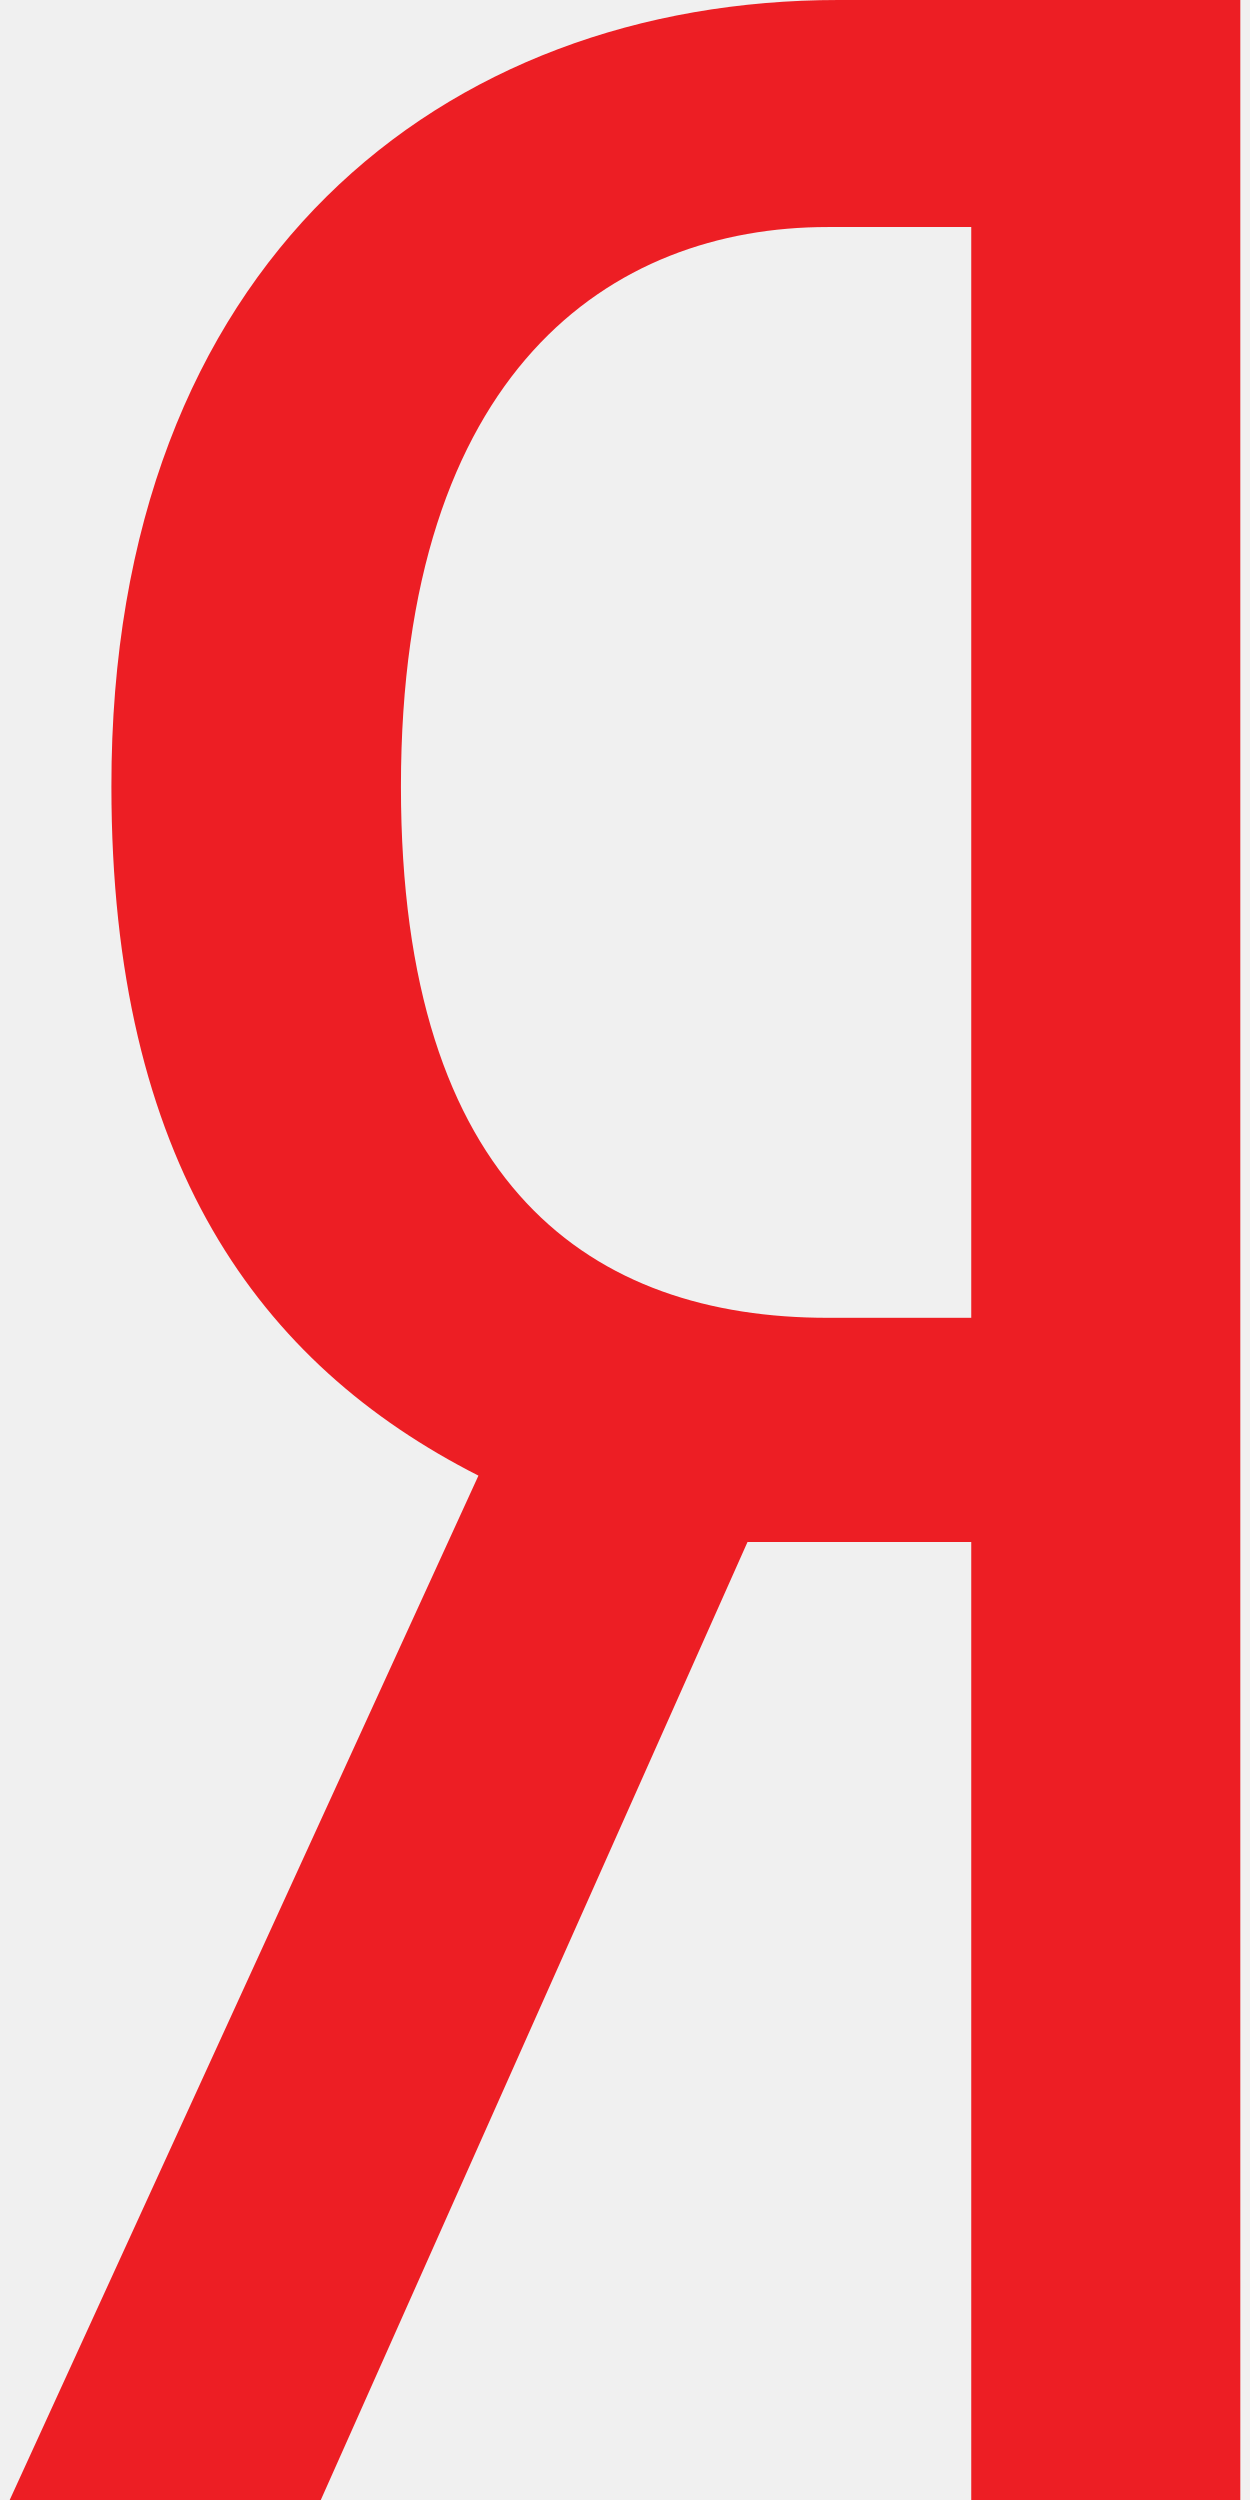
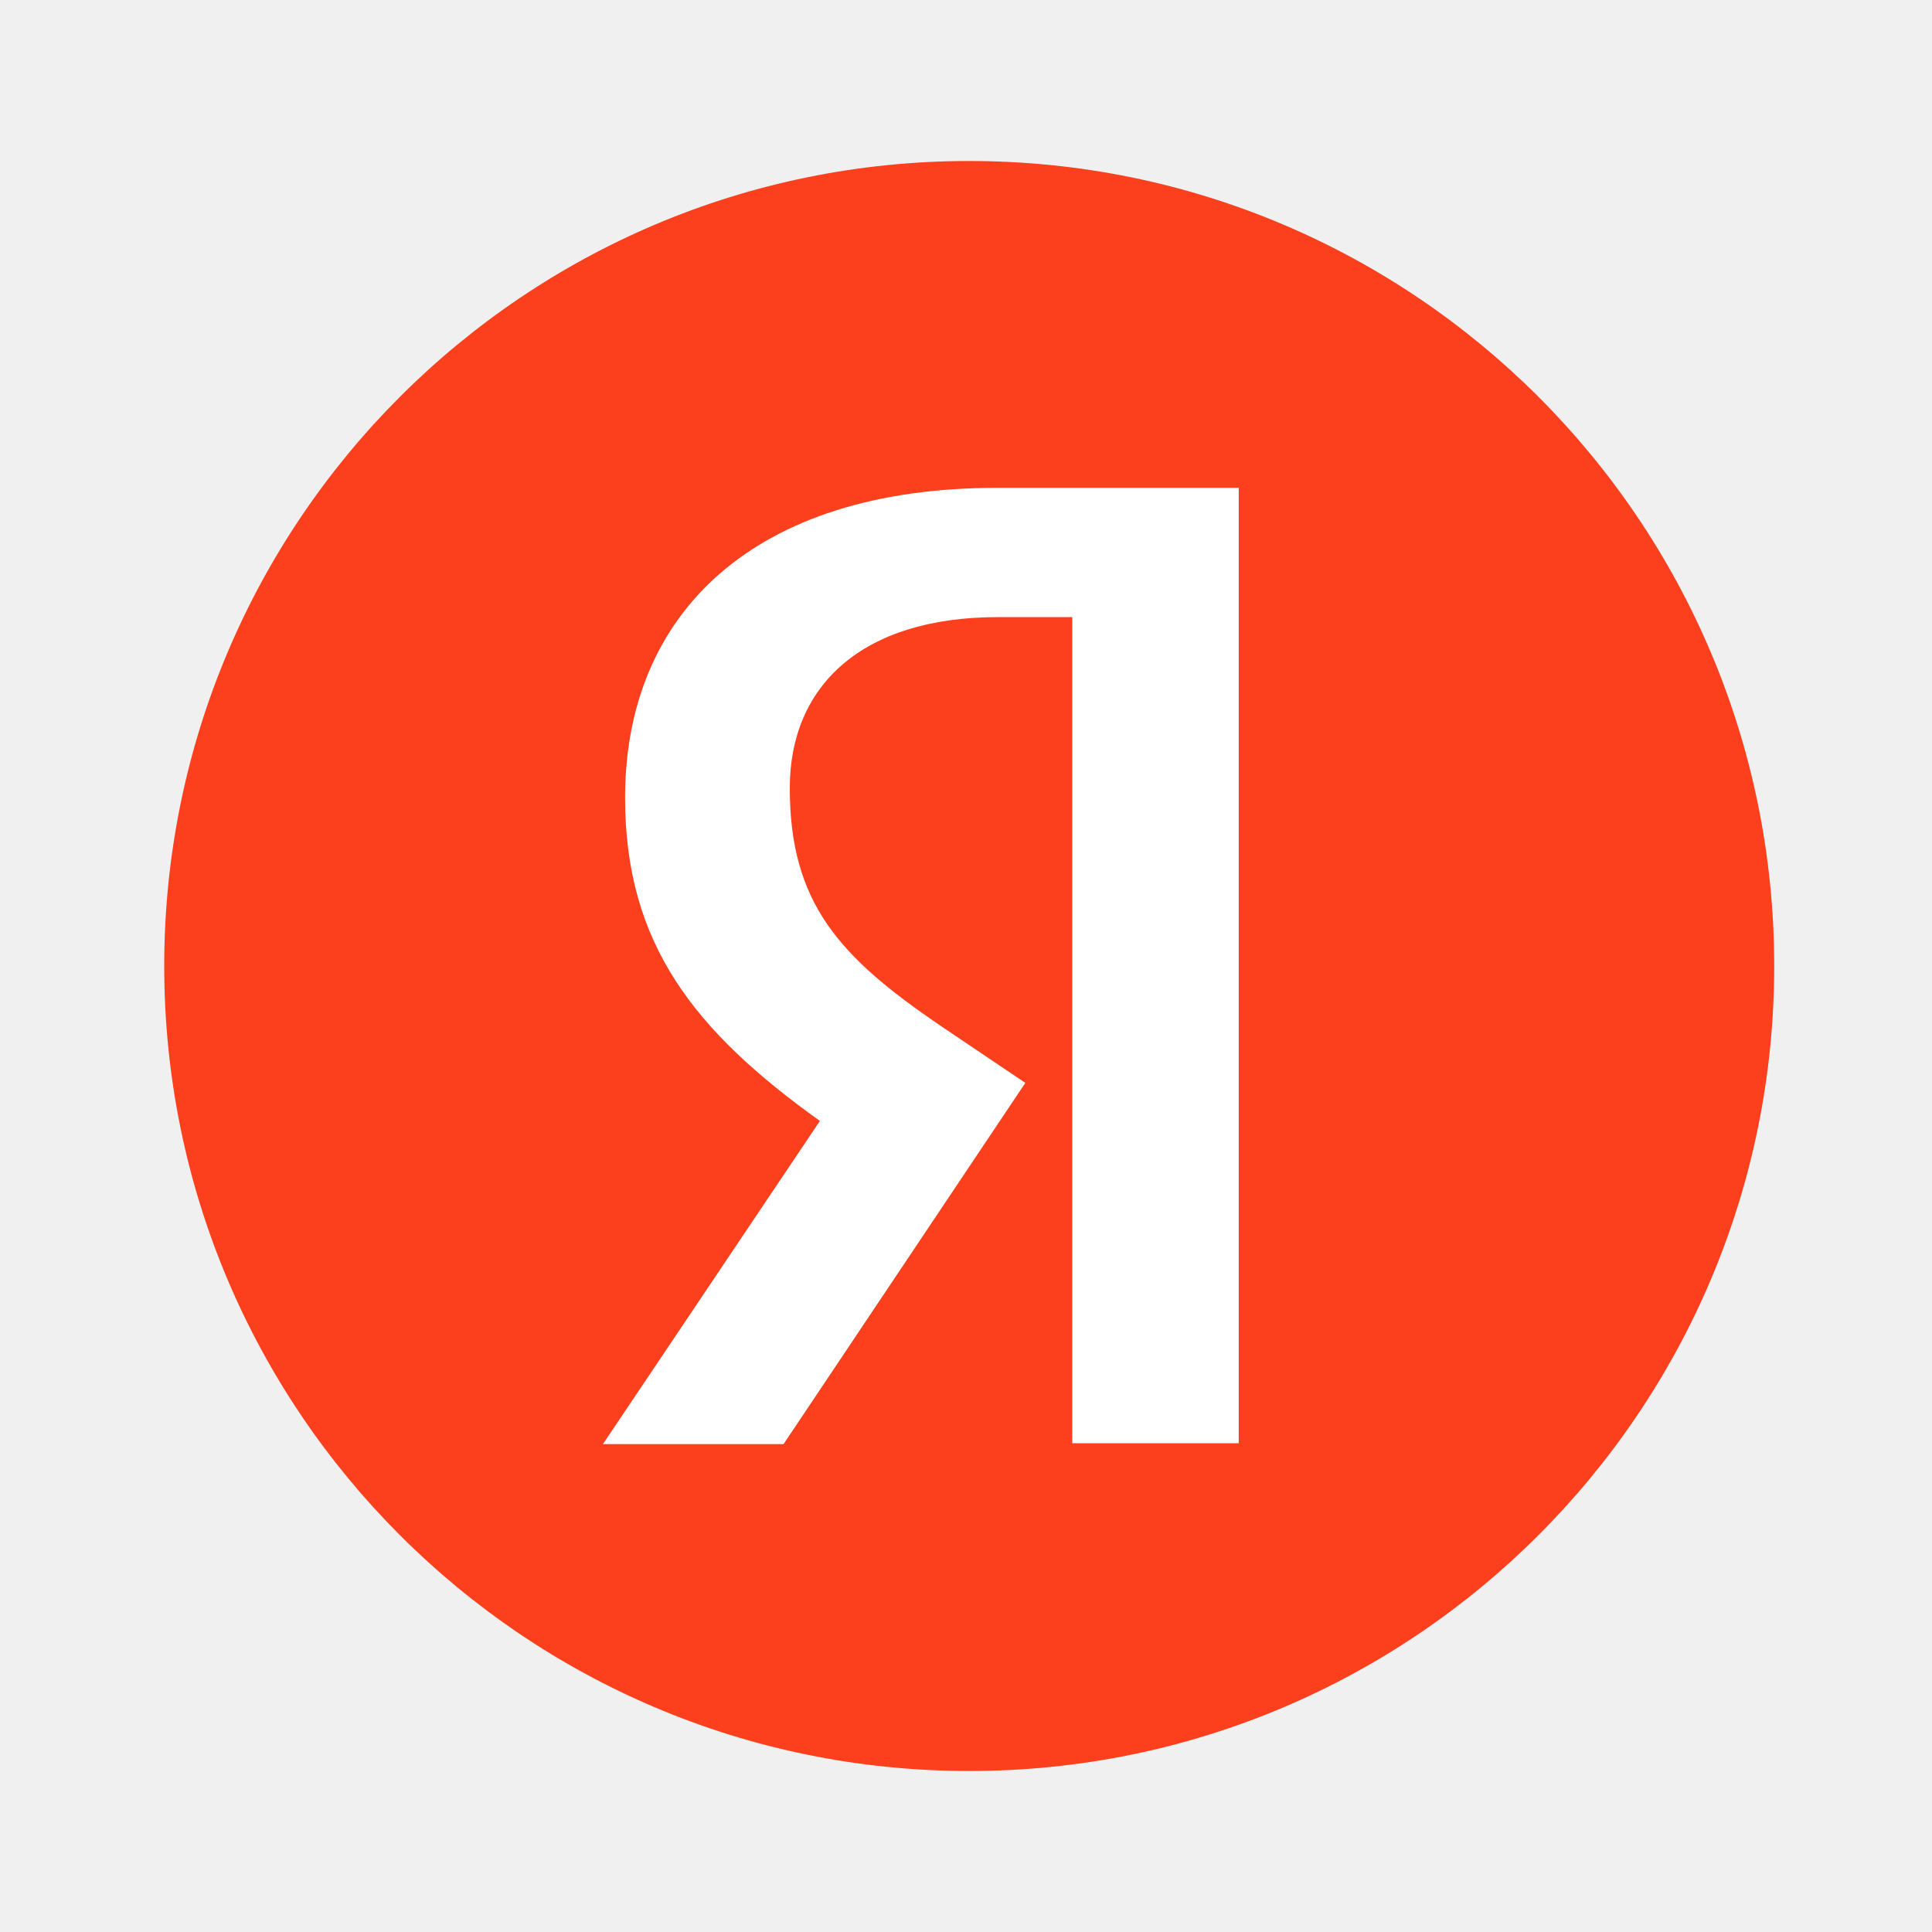
- <svg xmlns="http://www.w3.org/2000/svg" xmlns:xlink="http://www.w3.org/1999/xlink" width="8" height="16" viewBox="0 0 8 16">
-   <defs>
-     <path id="ya-a" d="M4.784,9.869 L2.053,16 L0.062,16 L3.062,9.444 C1.653,8.728 0.713,7.431 0.713,5.034 C0.709,1.678 2.837,0 5.366,0 L7.938,0 L7.938,16 L6.216,16 L6.216,9.869 L4.784,9.869 Z M6.216,1.453 L5.297,1.453 C3.909,1.453 2.566,2.372 2.566,5.034 C2.566,7.606 3.797,8.434 5.297,8.434 L6.216,8.434 L6.216,1.453 Z" />
-   </defs>
-   <g fill="none" fill-rule="evenodd">
-     <use fill="#ED1E24" fill-rule="nonzero" xlink:href="#ya-a" />
-   </g>
+ <svg xmlns="http://www.w3.org/2000/svg" width="24" height="24" fill="none">
+   <path d="M2.04 12c0-5.523 4.476-10 10-10 5.522 0 10 4.477 10 10s-4.478 10-10 10c-5.524 0-10-4.477-10-10z" fill="#FC3F1D" />
+   <path d="M13.32 7.666h-.924c-1.694 0-2.585.858-2.585 2.123 0 1.43.616 2.1 1.881 2.959l1.045.704-3.003 4.487H7.49l2.695-4.014c-1.55-1.111-2.42-2.19-2.42-4.015 0-2.288 1.595-3.85 4.62-3.85h3.003v11.868H13.32V7.666z" fill="#fff" />
</svg>
